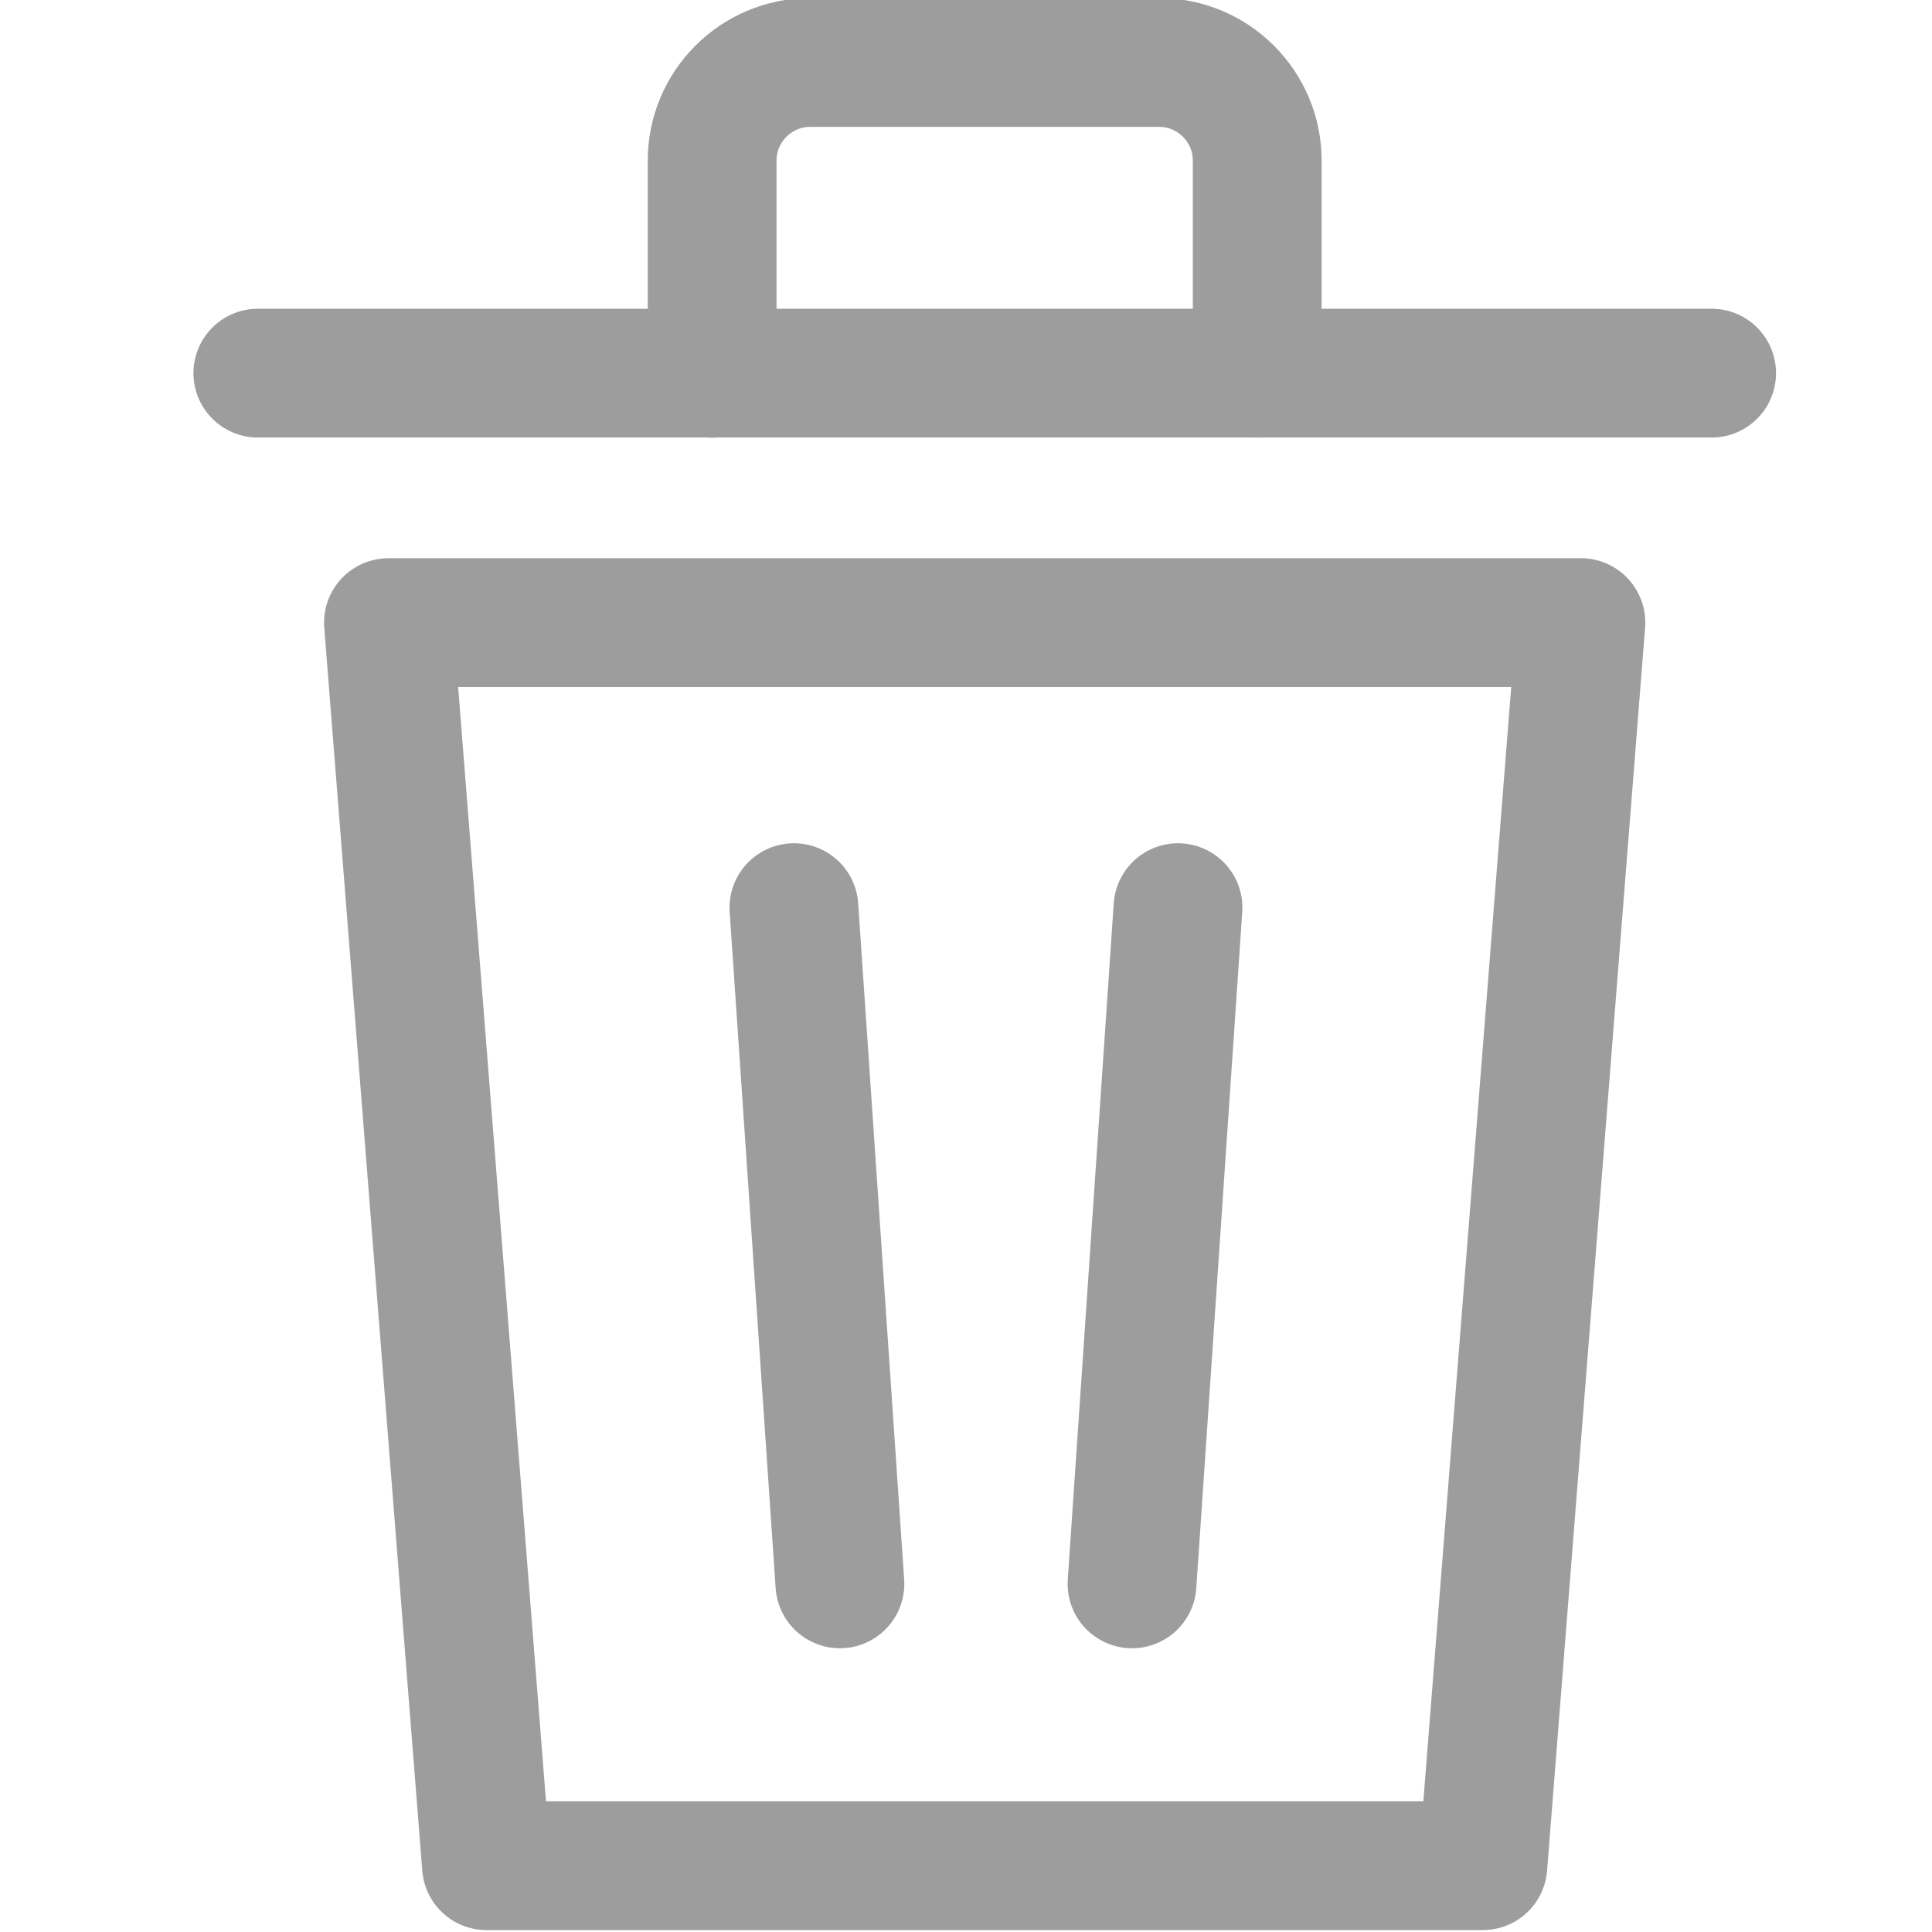
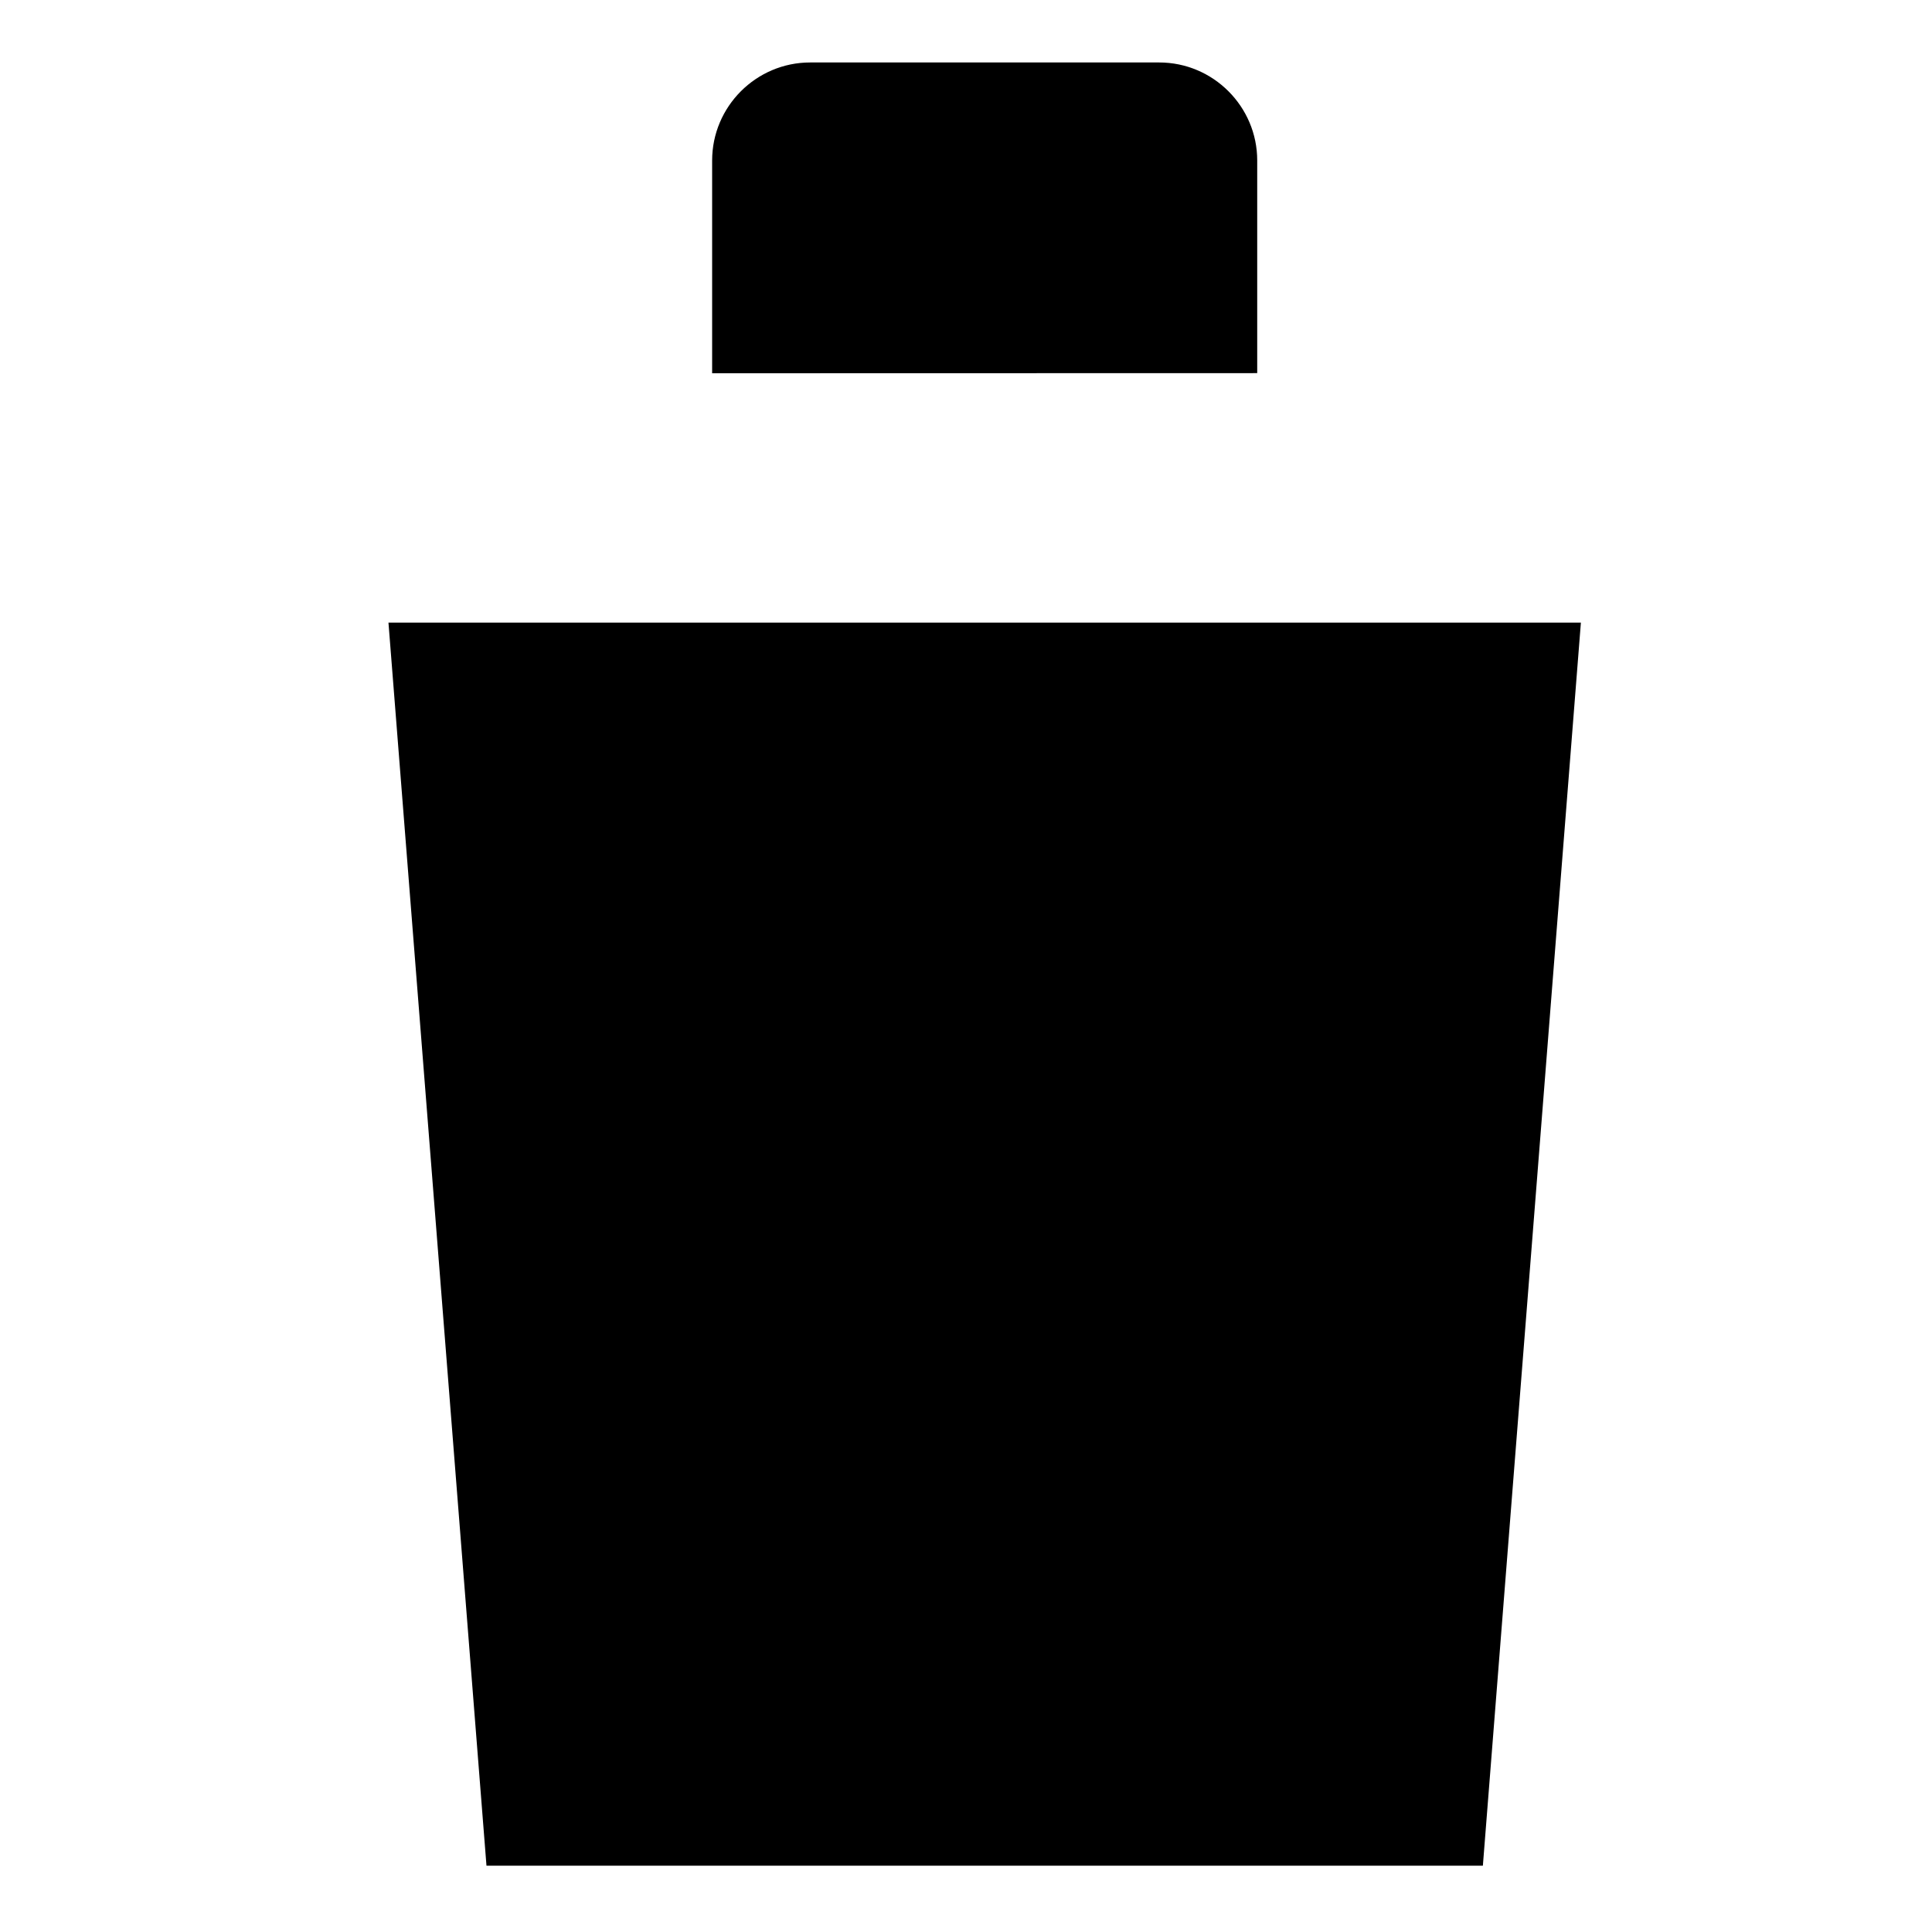
- <svg xmlns="http://www.w3.org/2000/svg" version="1.1" id="icon-trash" x="0px" y="0px" viewBox="0 0 15 15" style="enable-background:new 0 0 15 15;" xml:space="preserve">
-   <style type="text/css">
- 	.st0{fill:none;stroke:#9D9D9D;stroke-linecap:round;stroke-linejoin:round;stroke-miterlimit:10;}
- </style>
-   <g id="trash">
-     <polygon class="st0" points="11.513,14.485 3.777,14.485 3.016,4.834 12.274,4.834  " />
-     <line class="st0" x1="2.002" y1="2.897" x2="13.289" y2="2.897" />
-     <g>
-       <path class="st0" d="M9.761,2.897V1.246c0-0.419-0.342-0.761-0.761-0.761H6.29c-0.419,0-0.761,0.342-0.761,0.761v1.652" />
-     </g>
-     <line class="st0" x1="6.164" y1="7.047" x2="6.521" y2="12.297" />
-     <line class="st0" x1="9.146" y1="7.047" x2="8.789" y2="12.297" />
-   </g>
+ <svg x="0px" y="0px" viewBox="0 0 15 15" style="enable-background:new 0 0 15 15;" xml:space="preserve">
+   <polygon points="11.513,14.485 3.777,14.485 3.016,4.834 12.274,4.834  " />
+   <line x1="2.002" y1="2.897" x2="13.289" y2="2.897" />
+   <path d="M9.761,2.897V1.246c0-0.419-0.342-0.761-0.761-0.761H6.29c-0.419,0-0.761,0.342-0.761,0.761v1.652" />
+   <line x1="6.164" y1="7.047" x2="6.521" y2="12.297" />
+   <line x1="9.146" y1="7.047" x2="8.789" y2="12.297" />
</svg>
